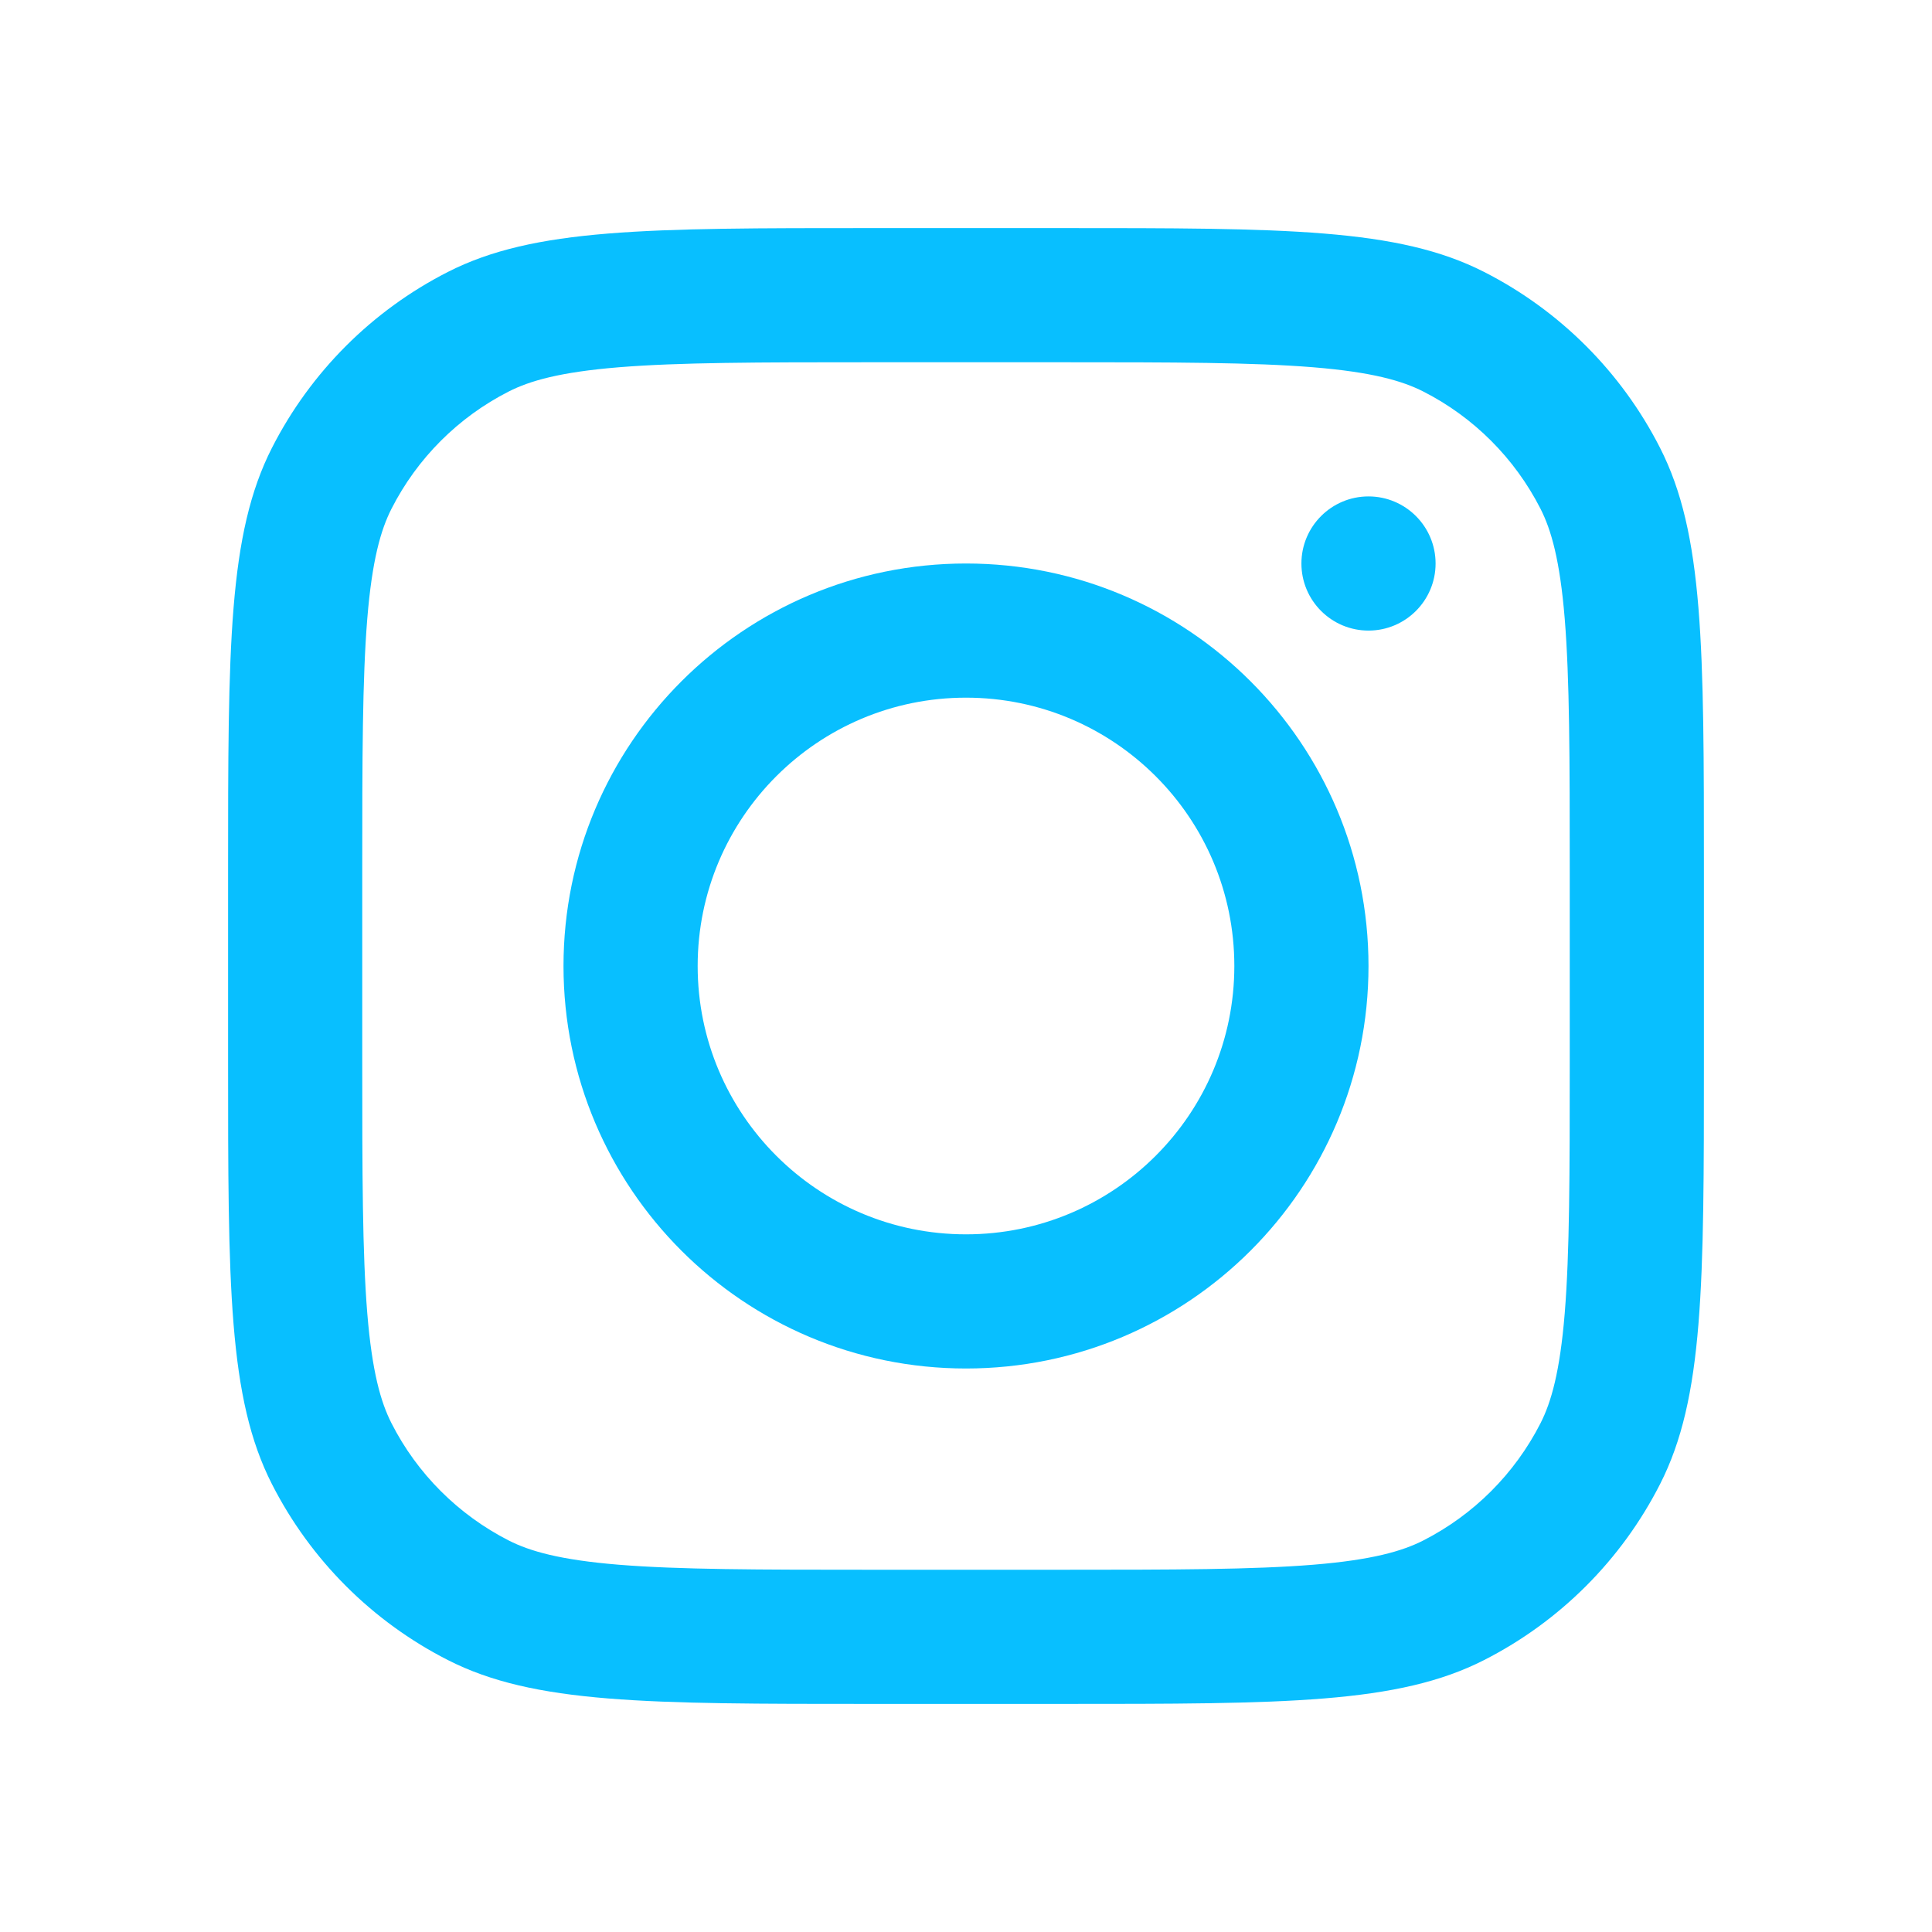
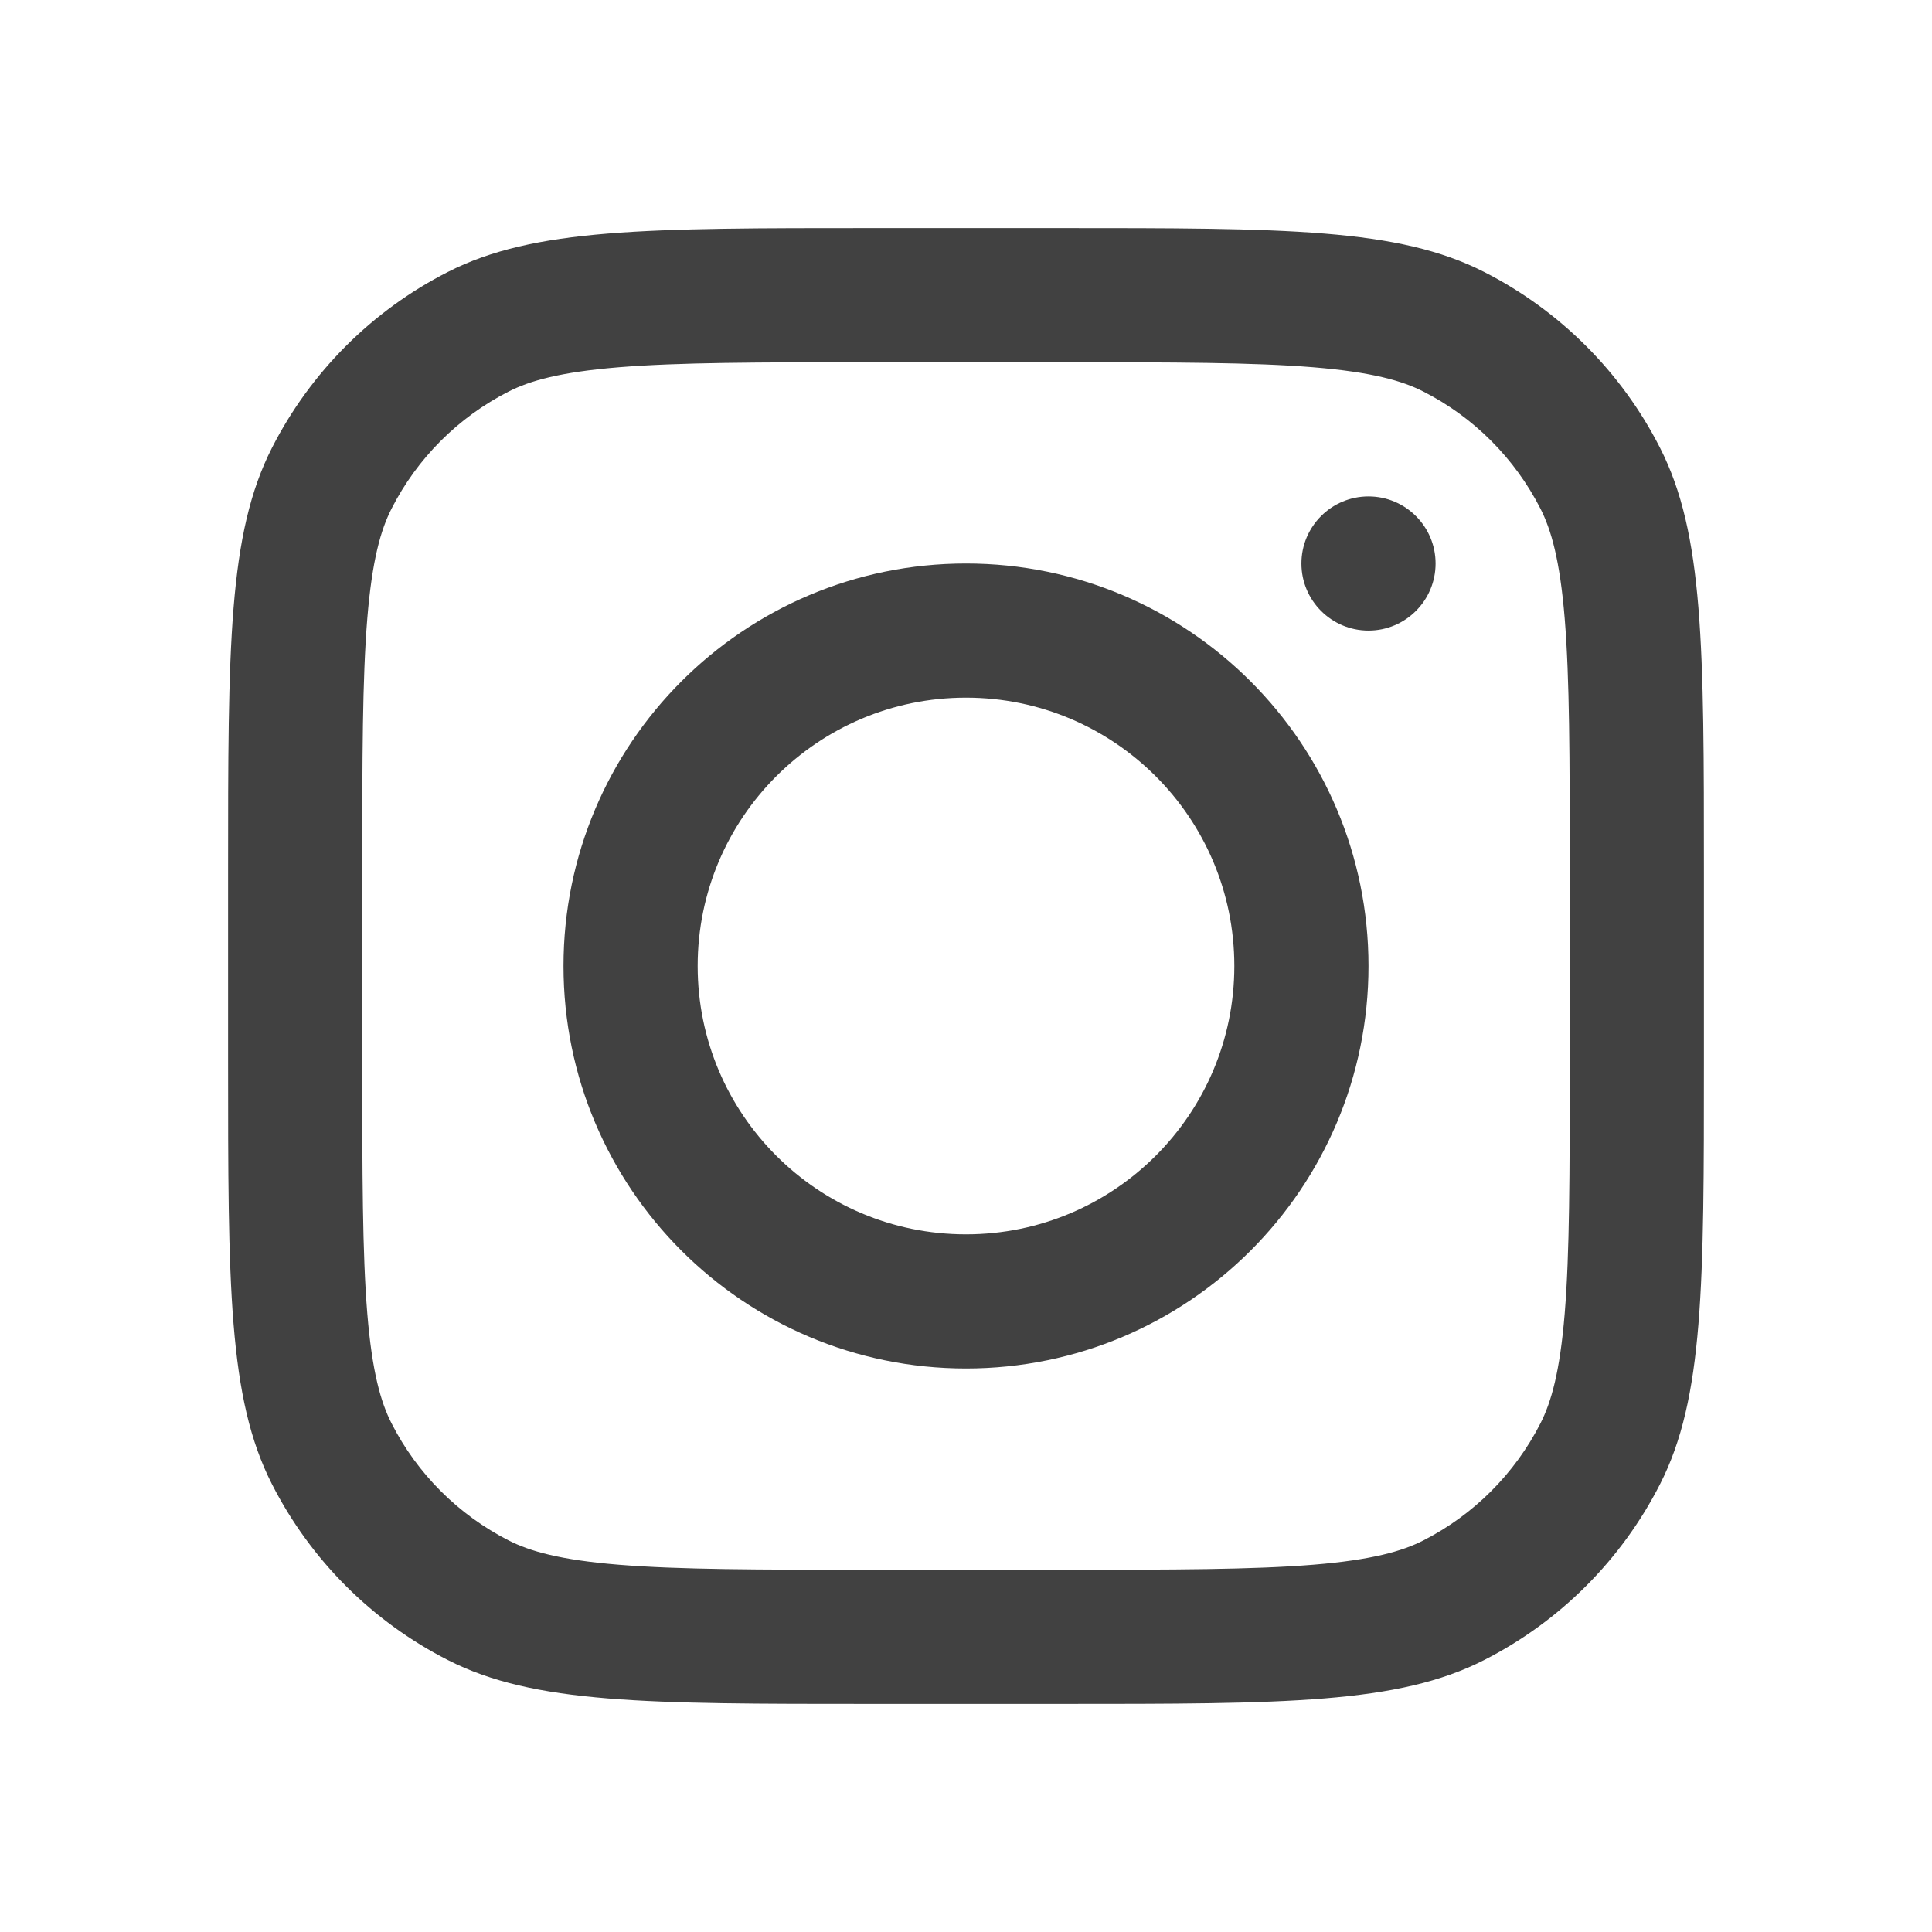
<svg xmlns="http://www.w3.org/2000/svg" width="800px" height="800px" viewBox="-2.4 -2.4 28.80 28.80" fill="none">
  <g id="SVGRepo_bgCarrier" stroke-width="0" />
  <g id="SVGRepo_tracerCarrier" stroke-linecap="round" stroke-linejoin="round" stroke="#CCCCCC" stroke-width="0.048" />
  <g id="SVGRepo_iconCarrier">
-     <path fill-rule="evenodd" clip-rule="evenodd" d="M12 18C15.314 18 18 15.314 18 12C18 8.686 15.314 6 12 6C8.686 6 6 8.686 6 12C6 15.314 8.686 18 12 18ZM12 16C14.209 16 16 14.209 16 12C16 9.791 14.209 8 12 8C9.791 8 8 9.791 8 12C8 14.209 9.791 16 12 16Z" fill="#08bfff" />
-     <path d="M18 5C17.448 5 17 5.448 17 6C17 6.552 17.448 7 18 7C18.552 7 19 6.552 19 6C19 5.448 18.552 5 18 5Z" fill="#08bfff" />
-     <path fill-rule="evenodd" clip-rule="evenodd" d="M1.654 4.276C1 5.56 1 7.24 1 10.6V13.4C1 16.76 1 18.441 1.654 19.724C2.229 20.853 3.147 21.771 4.276 22.346C5.56 23 7.24 23 10.6 23H13.4C16.76 23 18.441 23 19.724 22.346C20.853 21.771 21.771 20.853 22.346 19.724C23 18.441 23 16.76 23 13.4V10.6C23 7.24 23 5.56 22.346 4.276C21.771 3.147 20.853 2.229 19.724 1.654C18.441 1 16.76 1 13.4 1H10.6C7.24 1 5.56 1 4.276 1.654C3.147 2.229 2.229 3.147 1.654 4.276ZM13.4 3H10.6C8.887 3 7.722 3.002 6.822 3.075C5.945 3.147 5.497 3.277 5.184 3.436C4.431 3.819 3.819 4.431 3.436 5.184C3.277 5.497 3.147 5.945 3.075 6.822C3.002 7.722 3 8.887 3 10.6V13.4C3 15.113 3.002 16.278 3.075 17.178C3.147 18.055 3.277 18.503 3.436 18.816C3.819 19.569 4.431 20.18 5.184 20.564C5.497 20.723 5.945 20.853 6.822 20.925C7.722 20.998 8.887 21 10.6 21H13.4C15.113 21 16.278 20.998 17.178 20.925C18.055 20.853 18.503 20.723 18.816 20.564C19.569 20.18 20.18 19.569 20.564 18.816C20.723 18.503 20.853 18.055 20.925 17.178C20.998 16.278 21 15.113 21 13.4V10.6C21 8.887 20.998 7.722 20.925 6.822C20.853 5.945 20.723 5.497 20.564 5.184C20.18 4.431 19.569 3.819 18.816 3.436C18.503 3.277 18.055 3.147 17.178 3.075C16.278 3.002 15.113 3 13.4 3Z" fill="#08bfff" />
+     <path fill-rule="evenodd" clip-rule="evenodd" d="M12 18C15.314 18 18 15.314 18 12C18 8.686 15.314 6 12 6C8.686 6 6 8.686 6 12C6 15.314 8.686 18 12 18ZM12 16C14.209 16 16 14.209 16 12C16 9.791 14.209 8 12 8C9.791 8 8 9.791 8 12C8 14.209 9.791 16 12 16Z" fill="#414141" />
+     <path d="M18 5C17.448 5 17 5.448 17 6C17 6.552 17.448 7 18 7C18.552 7 19 6.552 19 6C19 5.448 18.552 5 18 5Z" fill="#414141" />
+     <path fill-rule="evenodd" clip-rule="evenodd" d="M1.654 4.276C1 5.56 1 7.24 1 10.6V13.4C1 16.76 1 18.441 1.654 19.724C2.229 20.853 3.147 21.771 4.276 22.346C5.56 23 7.24 23 10.6 23H13.4C16.76 23 18.441 23 19.724 22.346C20.853 21.771 21.771 20.853 22.346 19.724C23 18.441 23 16.76 23 13.4V10.6C23 7.24 23 5.56 22.346 4.276C21.771 3.147 20.853 2.229 19.724 1.654C18.441 1 16.76 1 13.4 1H10.6C7.24 1 5.56 1 4.276 1.654C3.147 2.229 2.229 3.147 1.654 4.276ZM13.4 3H10.6C8.887 3 7.722 3.002 6.822 3.075C5.945 3.147 5.497 3.277 5.184 3.436C4.431 3.819 3.819 4.431 3.436 5.184C3.277 5.497 3.147 5.945 3.075 6.822C3.002 7.722 3 8.887 3 10.6V13.4C3 15.113 3.002 16.278 3.075 17.178C3.147 18.055 3.277 18.503 3.436 18.816C3.819 19.569 4.431 20.18 5.184 20.564C5.497 20.723 5.945 20.853 6.822 20.925C7.722 20.998 8.887 21 10.6 21H13.4C15.113 21 16.278 20.998 17.178 20.925C18.055 20.853 18.503 20.723 18.816 20.564C19.569 20.18 20.18 19.569 20.564 18.816C20.723 18.503 20.853 18.055 20.925 17.178C20.998 16.278 21 15.113 21 13.4V10.6C21 8.887 20.998 7.722 20.925 6.822C20.853 5.945 20.723 5.497 20.564 5.184C20.18 4.431 19.569 3.819 18.816 3.436C18.503 3.277 18.055 3.147 17.178 3.075C16.278 3.002 15.113 3 13.4 3Z" fill="#414141" />
  </g>
</svg>
